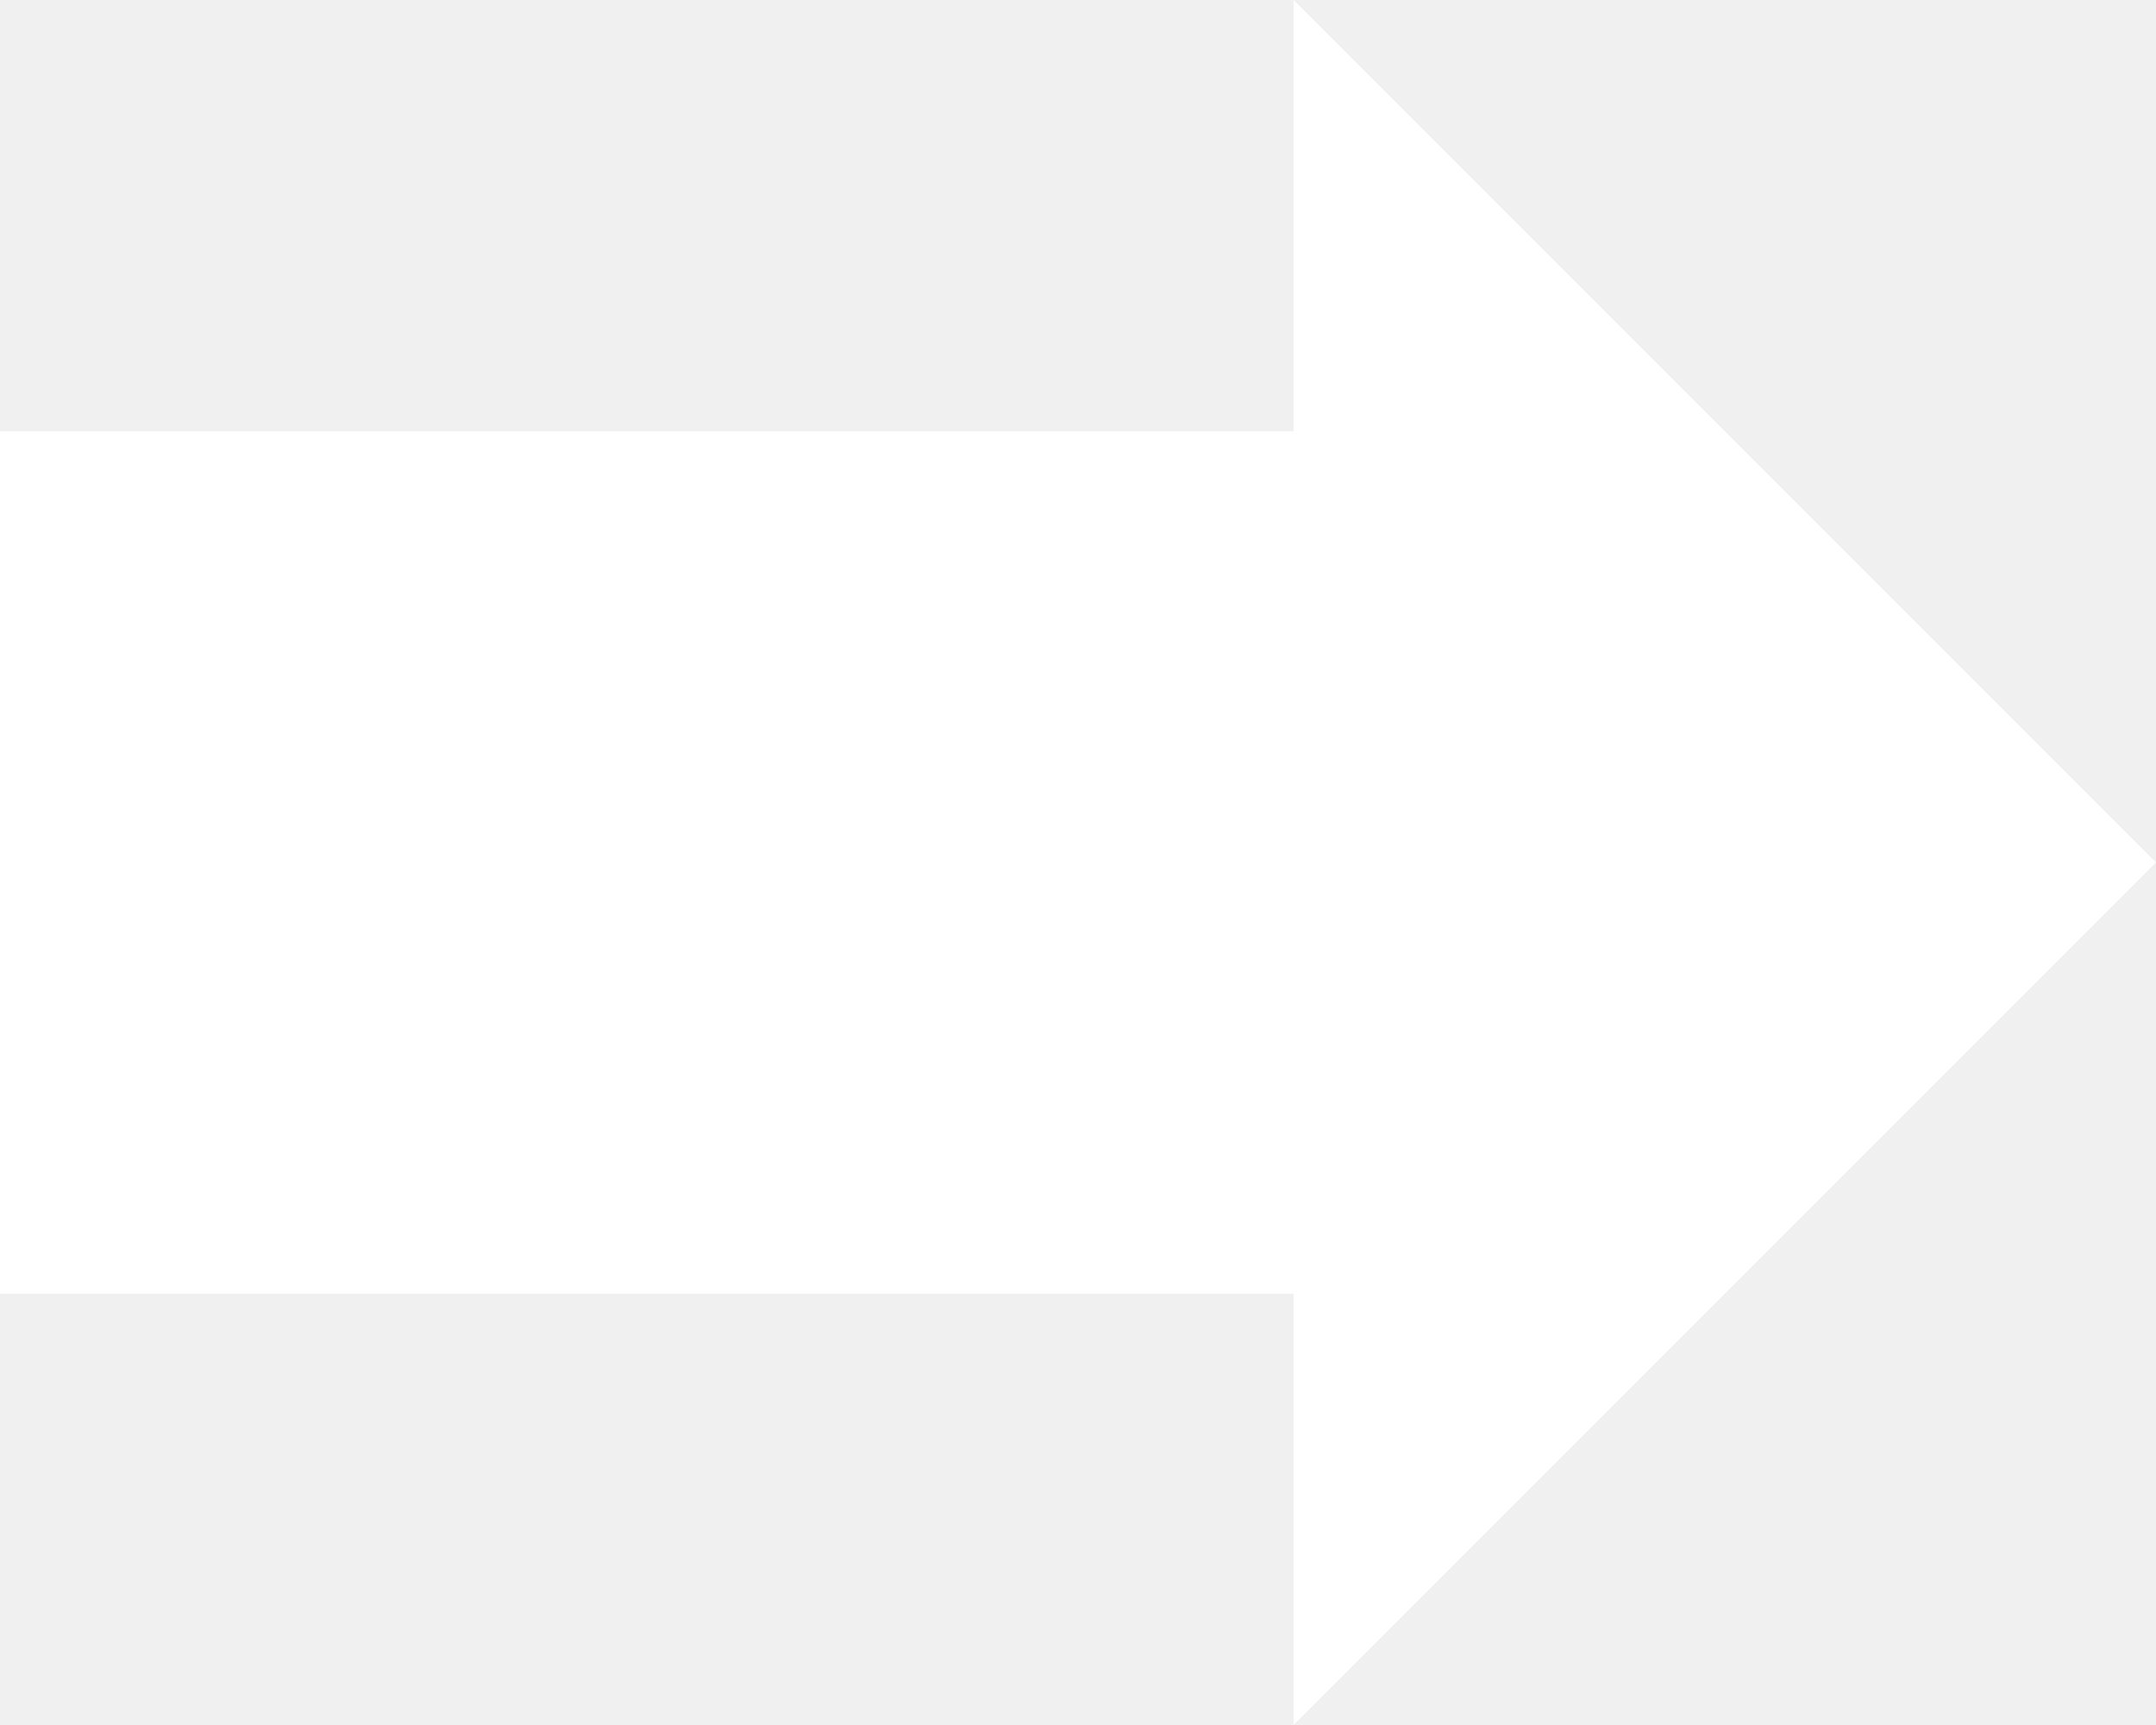
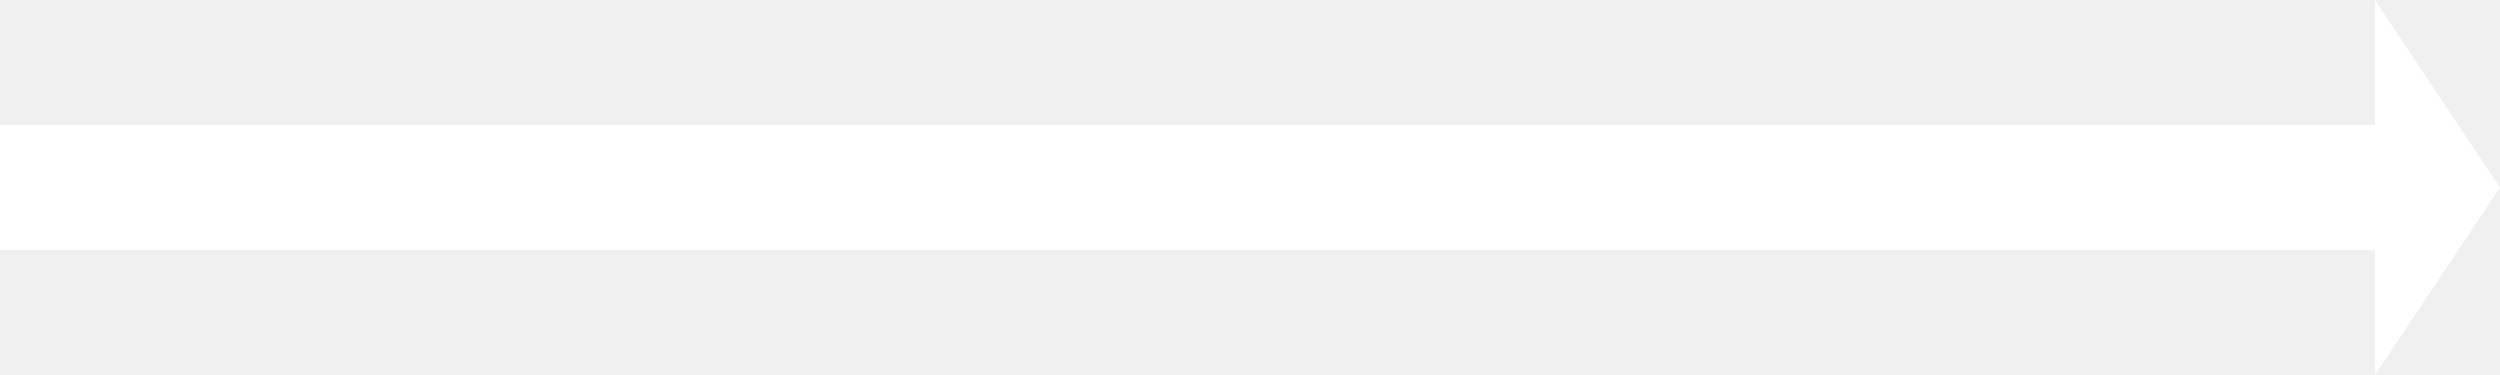
- <svg xmlns="http://www.w3.org/2000/svg" width="250" height="200">
+ <svg xmlns="http://www.w3.org/2000/svg" width="200" height="30">
  <g>
-     <path stroke="#000000" d="M 0 50 L 150 50 L 150 0 L 250 100 L 150 200 L 150 150 L 0 150 L 0 50 z" fill="#ffffff" stroke-width="0" stroke-dasharray="null" stroke-linejoin="null" stroke-linecap="null" id="svg_2" />
+     <path stroke="#000000" d="M 0 10 L 190 10 L 190 0 L 200 15 L 190 30 L 190 20 L 0 20 L 0 10 z" fill="#ffffff" stroke-width="0" stroke-dasharray="null" stroke-linejoin="null" stroke-linecap="null" id="svg_2" />
  </g>
</svg>
